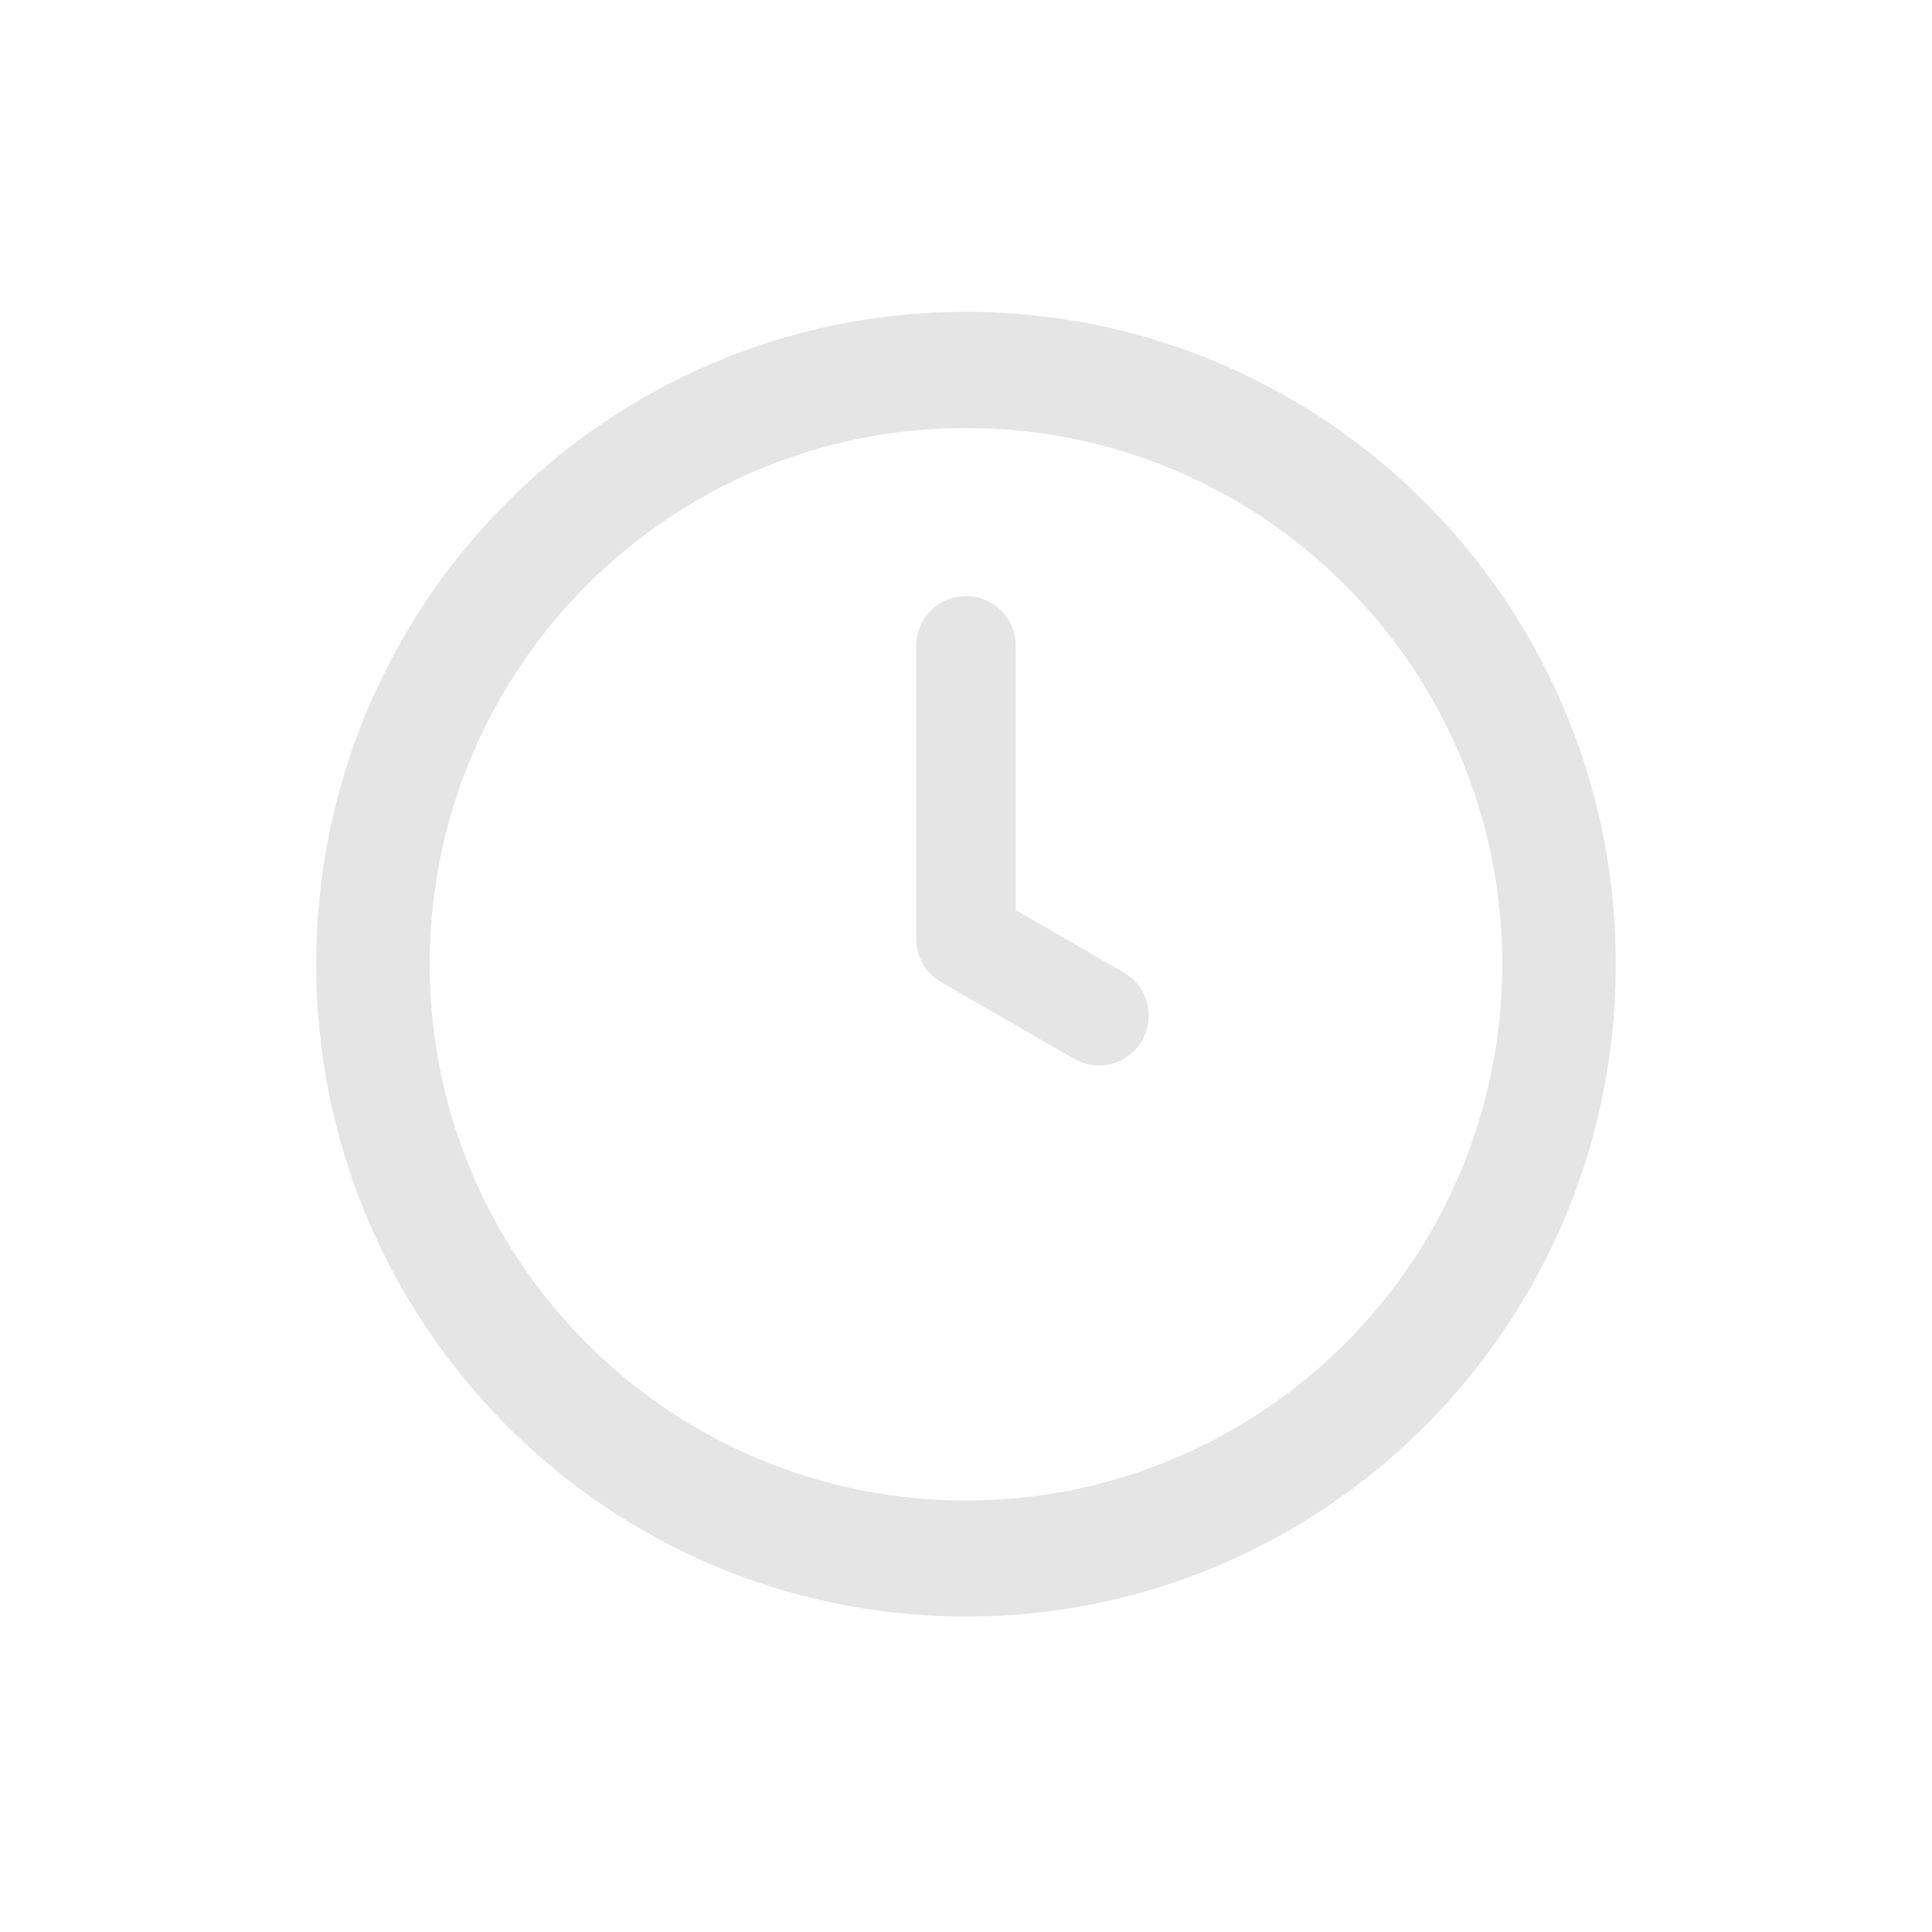
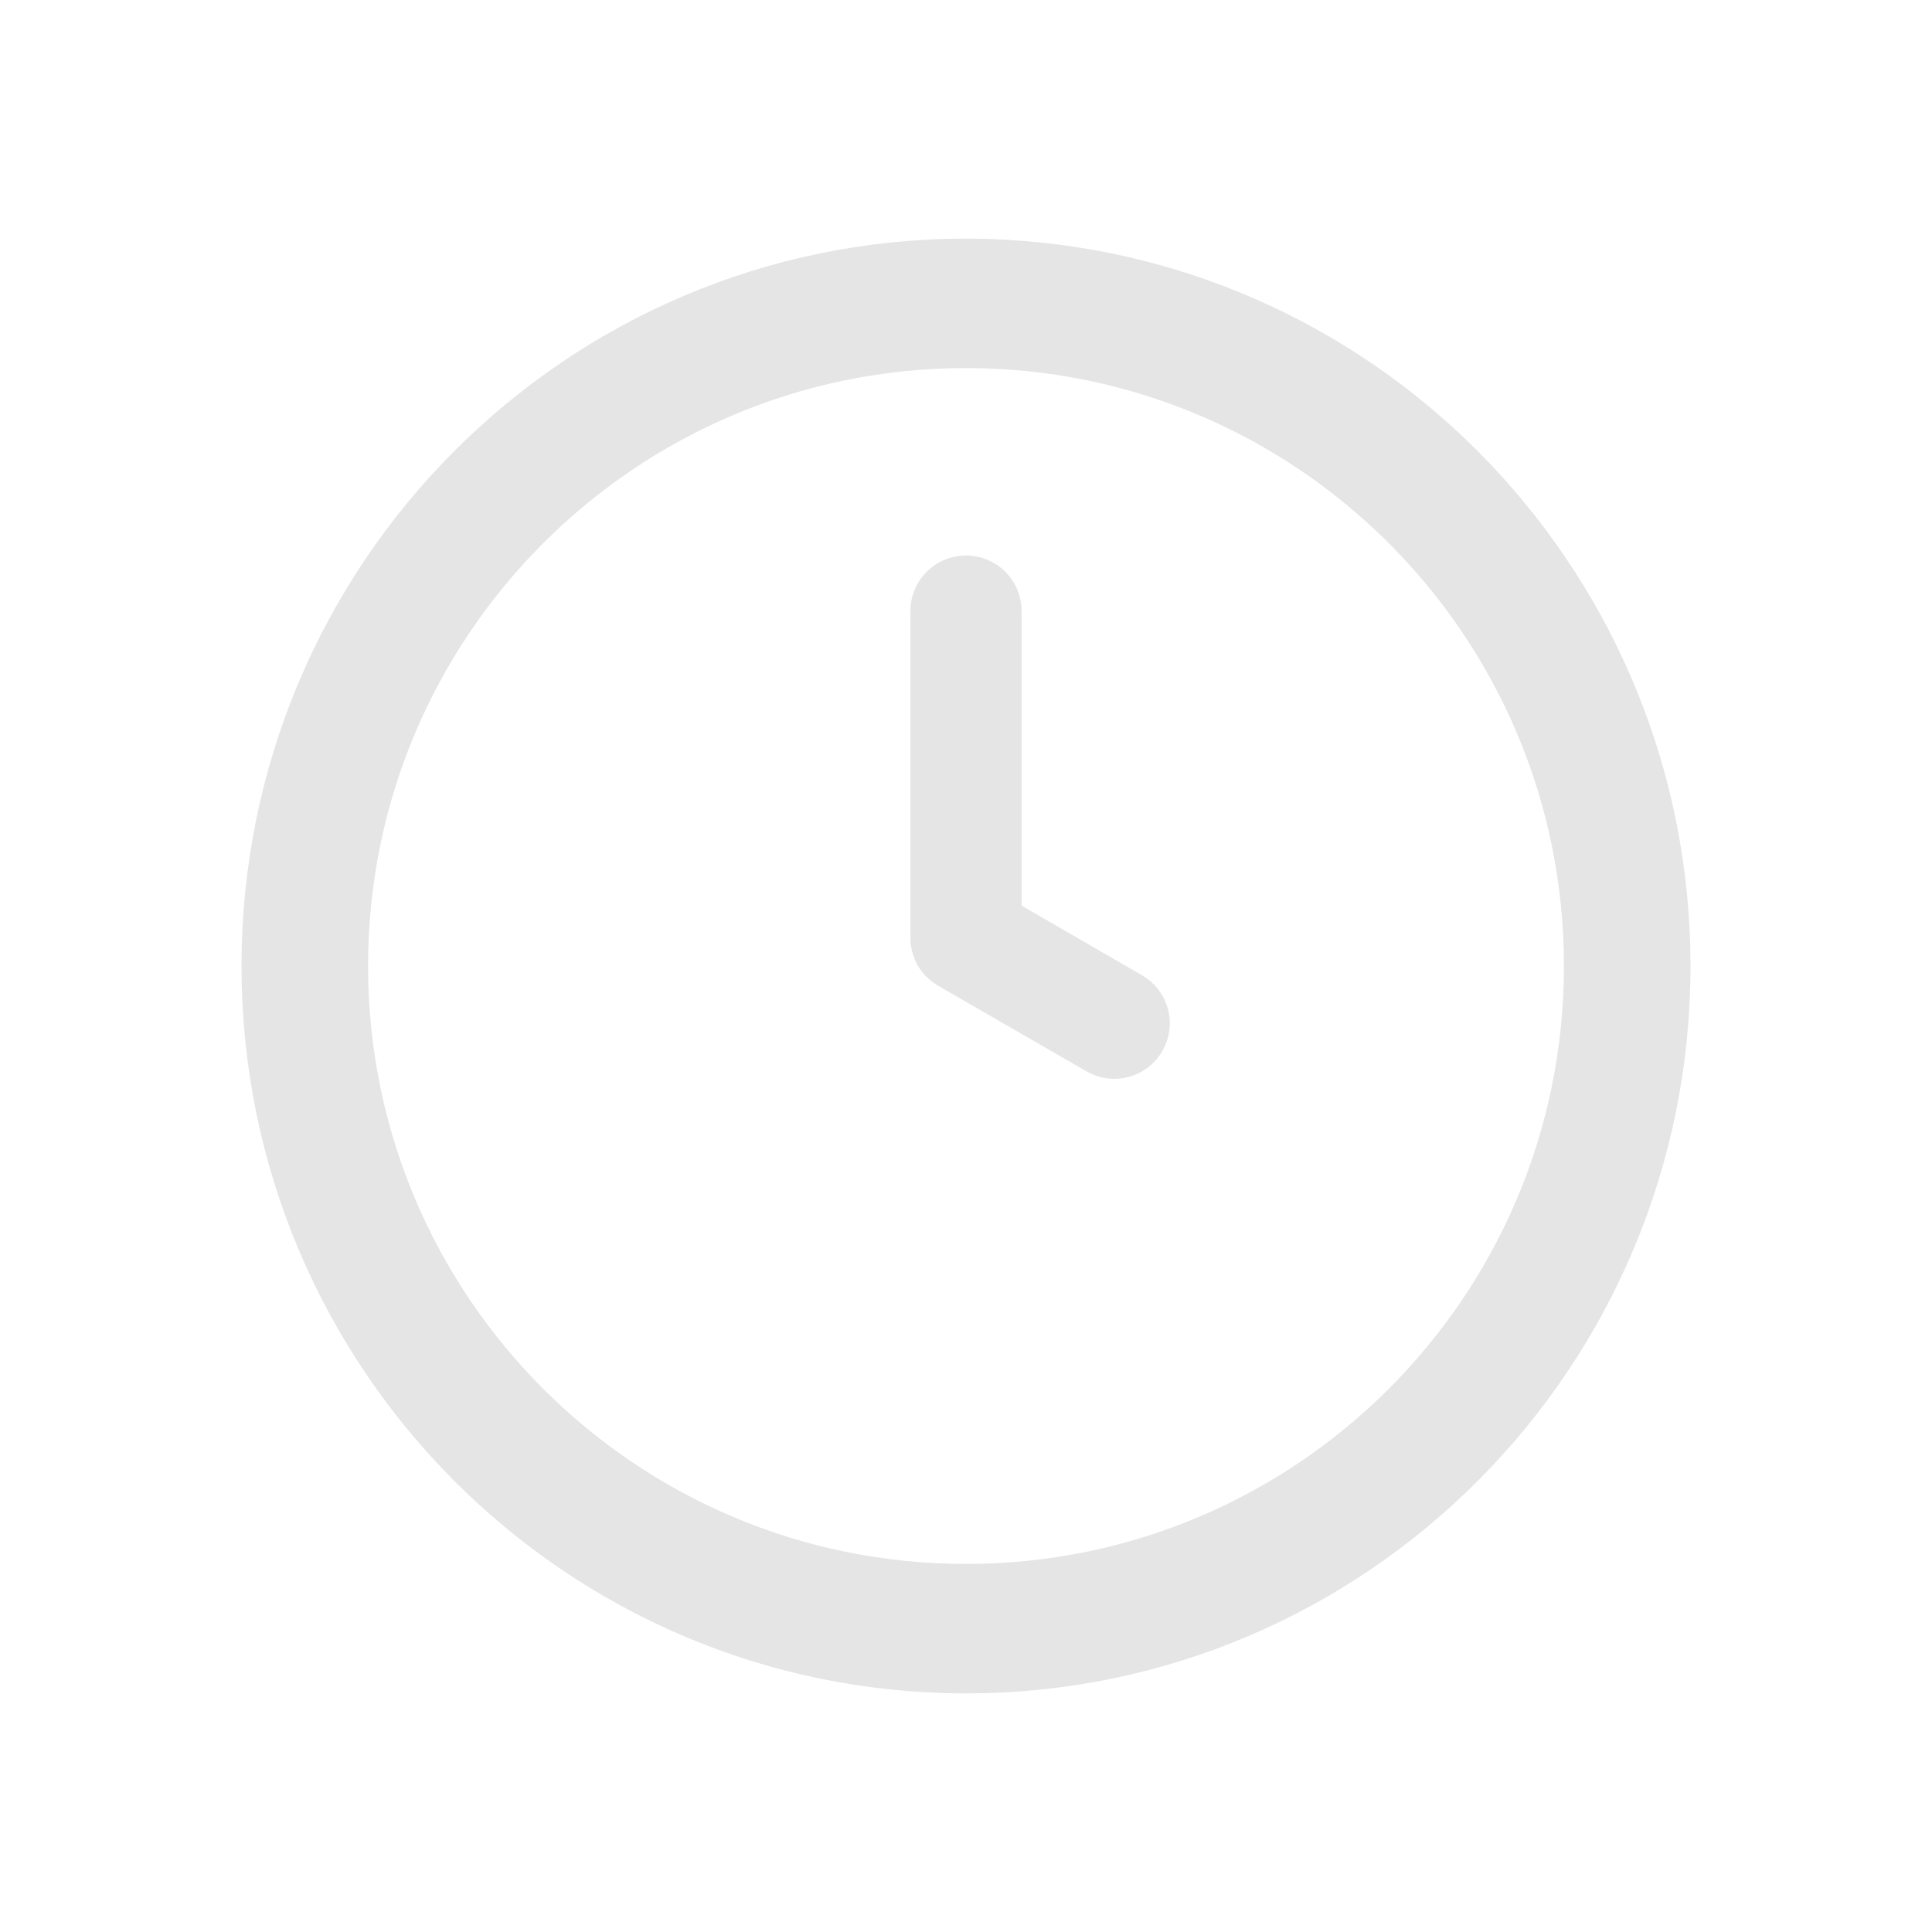
- <svg xmlns="http://www.w3.org/2000/svg" width="100" height="100" viewBox="0 0 26.458 26.458" version="1.1" id="svg1">
+ <svg xmlns="http://www.w3.org/2000/svg" width="48" height="48" viewBox="0 0 12.7 12.7" version="1.1" id="svg1">
  <defs id="defs1" />
  <g id="layer1">
-     <path id="rect4" style="fill:#e5e5e5;fill-opacity:1;stroke:#e5e5e5;stroke-width:0.6;stroke-linecap:round;stroke-linejoin:round;paint-order:markers stroke fill;stroke-opacity:1;stroke-dasharray:none" d="m 13.229,4.57 a 8.599,8.634 0 0 0 -8.599,8.634 8.599,8.634 0 0 0 8.595,8.634 c 0.002,10e-6 0.004,1.79e-4 0.006,1.87e-4 a 8.599,8.634 0 0 0 8.597,-8.634 8.599,8.634 0 0 0 -8.173,-8.624 c -0.141,-0.007 -0.283,-0.011 -0.426,-0.011 z m 0,0.991 c 4.221,0 7.644,3.422 7.644,7.644 1e-6,4.221 -3.422,7.644 -7.644,7.644 -4.221,0 -7.644,-3.422 -7.644,-7.644 0,-4.221 3.422,-7.644 7.644,-7.644 z m 0,2.902 c -0.212,0 -0.382,0.17 -0.382,0.382 v 3.998 c -0.001,0.03 0.001,0.061 0.007,0.09 3.96e-4,0.002 8.66e-4,0.004 0.001,0.006 0.002,0.01 0.005,0.02 0.008,0.03 7.59e-4,0.003 0.002,0.005 0.002,0.008 0.003,0.008 0.005,0.016 0.009,0.024 0.002,0.005 0.004,0.01 0.006,0.014 0.003,0.006 0.006,0.013 0.009,0.019 0.003,0.005 0.005,0.01 0.008,0.014 0.003,0.006 0.007,0.012 0.011,0.017 0.003,0.005 0.006,0.009 0.009,0.014 0.004,0.005 0.008,0.011 0.012,0.016 0.004,0.005 0.008,0.01 0.012,0.015 0.003,0.004 0.007,0.008 0.01,0.011 0.006,0.006 0.012,0.012 0.018,0.018 0.003,0.002 0.005,0.005 0.008,0.007 0.008,0.007 0.017,0.014 0.026,0.021 6.13e-4,4.33e-4 0.001,8.66e-4 0.002,0.001 0.015,0.011 0.03,0.021 0.047,0.029 l 1.806,1.043 c 0.183,0.106 0.416,0.043 0.522,-0.14 0.106,-0.183 0.044,-0.416 -0.14,-0.522 L 13.611,12.637 V 8.845 c 0,-0.212 -0.17,-0.382 -0.382,-0.382 z" />
+     <path id="rect4" style="fill:#e5e5e5;fill-opacity:1;stroke:#e5e5e5;stroke-width:0.321;stroke-linecap:round;stroke-linejoin:round;stroke-dasharray:none;stroke-opacity:1;paint-order:markers stroke fill" d="M 6.35,1.729 A 4.602,4.621 0 0 0 1.748,6.35 4.602,4.621 0 0 0 6.348,10.971 c 0.001,5e-6 0.002,9.6e-5 0.003,10e-5 A 4.602,4.621 0 0 0 10.952,6.35 4.602,4.621 0 0 0 6.578,1.735 c -0.076,-0.004 -0.151,-0.006 -0.228,-0.006 z m 0,0.53 c 2.259,0 4.091,1.831 4.091,4.091 1e-6,2.259 -1.831,4.091 -4.091,4.091 -2.259,0 -4.091,-1.831 -4.091,-4.091 0,-2.259 1.831,-4.091 4.091,-4.091 z m 0,1.553 c -0.113,0 -0.205,0.091 -0.205,0.205 v 2.139 c -6.422e-4,0.016 6.957e-4,0.033 0.004,0.048 2.119e-4,0.001 4.634e-4,0.002 6.957e-4,0.003 0.001,0.005 0.003,0.011 0.004,0.016 4.062e-4,0.001 8.562e-4,0.003 0.001,0.004 0.001,0.004 0.003,0.009 0.005,0.013 0.001,0.003 0.002,0.005 0.003,0.008 0.002,0.003 0.003,0.007 0.005,0.01 0.001,0.003 0.003,0.005 0.004,0.008 0.002,0.003 0.004,0.006 0.006,0.009 0.002,0.002 0.003,0.005 0.005,0.007 0.002,0.003 0.004,0.006 0.006,0.009 0.002,0.003 0.004,0.005 0.007,0.008 0.002,0.002 0.004,0.004 0.006,0.006 0.003,0.003 0.006,0.006 0.01,0.009 0.001,0.001 0.003,0.002 0.004,0.004 0.004,0.004 0.009,0.008 0.014,0.011 3.281e-4,2.317e-4 6.958e-4,4.634e-4 0.001,6.957e-4 0.008,0.006 0.016,0.011 0.025,0.016 l 0.967,0.558 c 0.098,0.057 0.223,0.023 0.279,-0.075 0.057,-0.098 0.023,-0.223 -0.075,-0.279 L 6.555,6.046 v -2.029 c 0,-0.113 -0.091,-0.205 -0.205,-0.205 z" />
  </g>
</svg>
